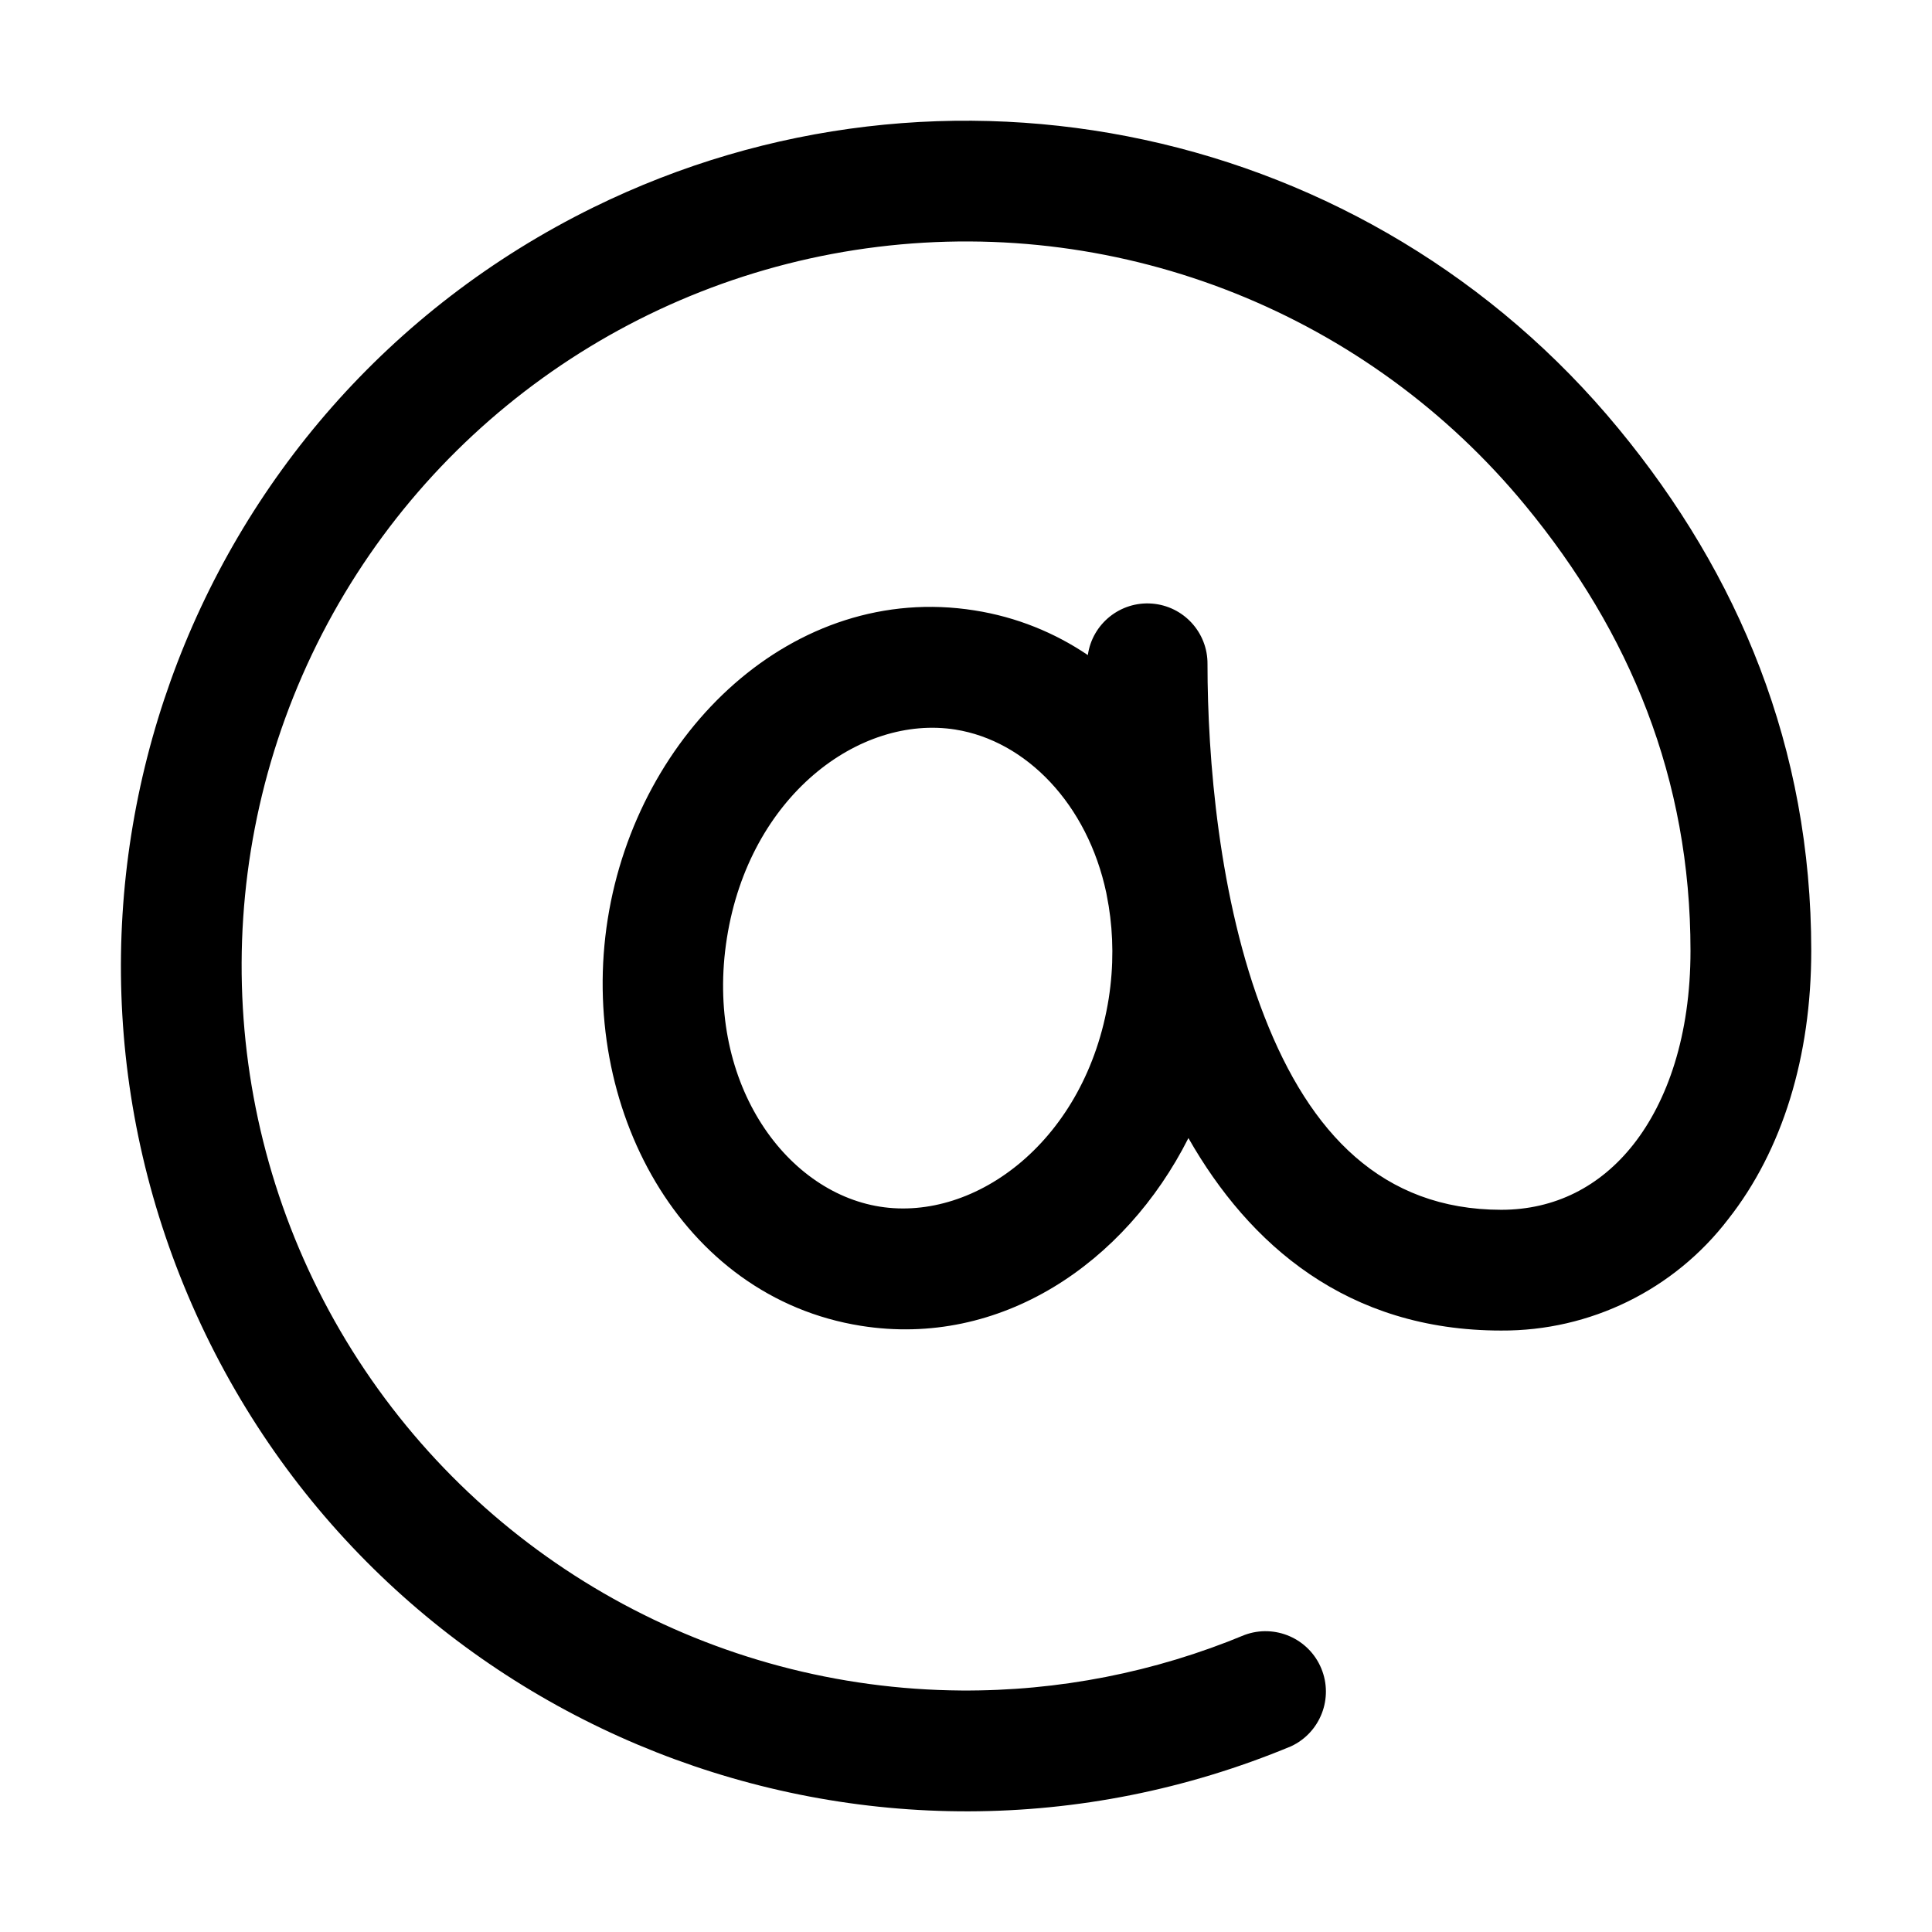
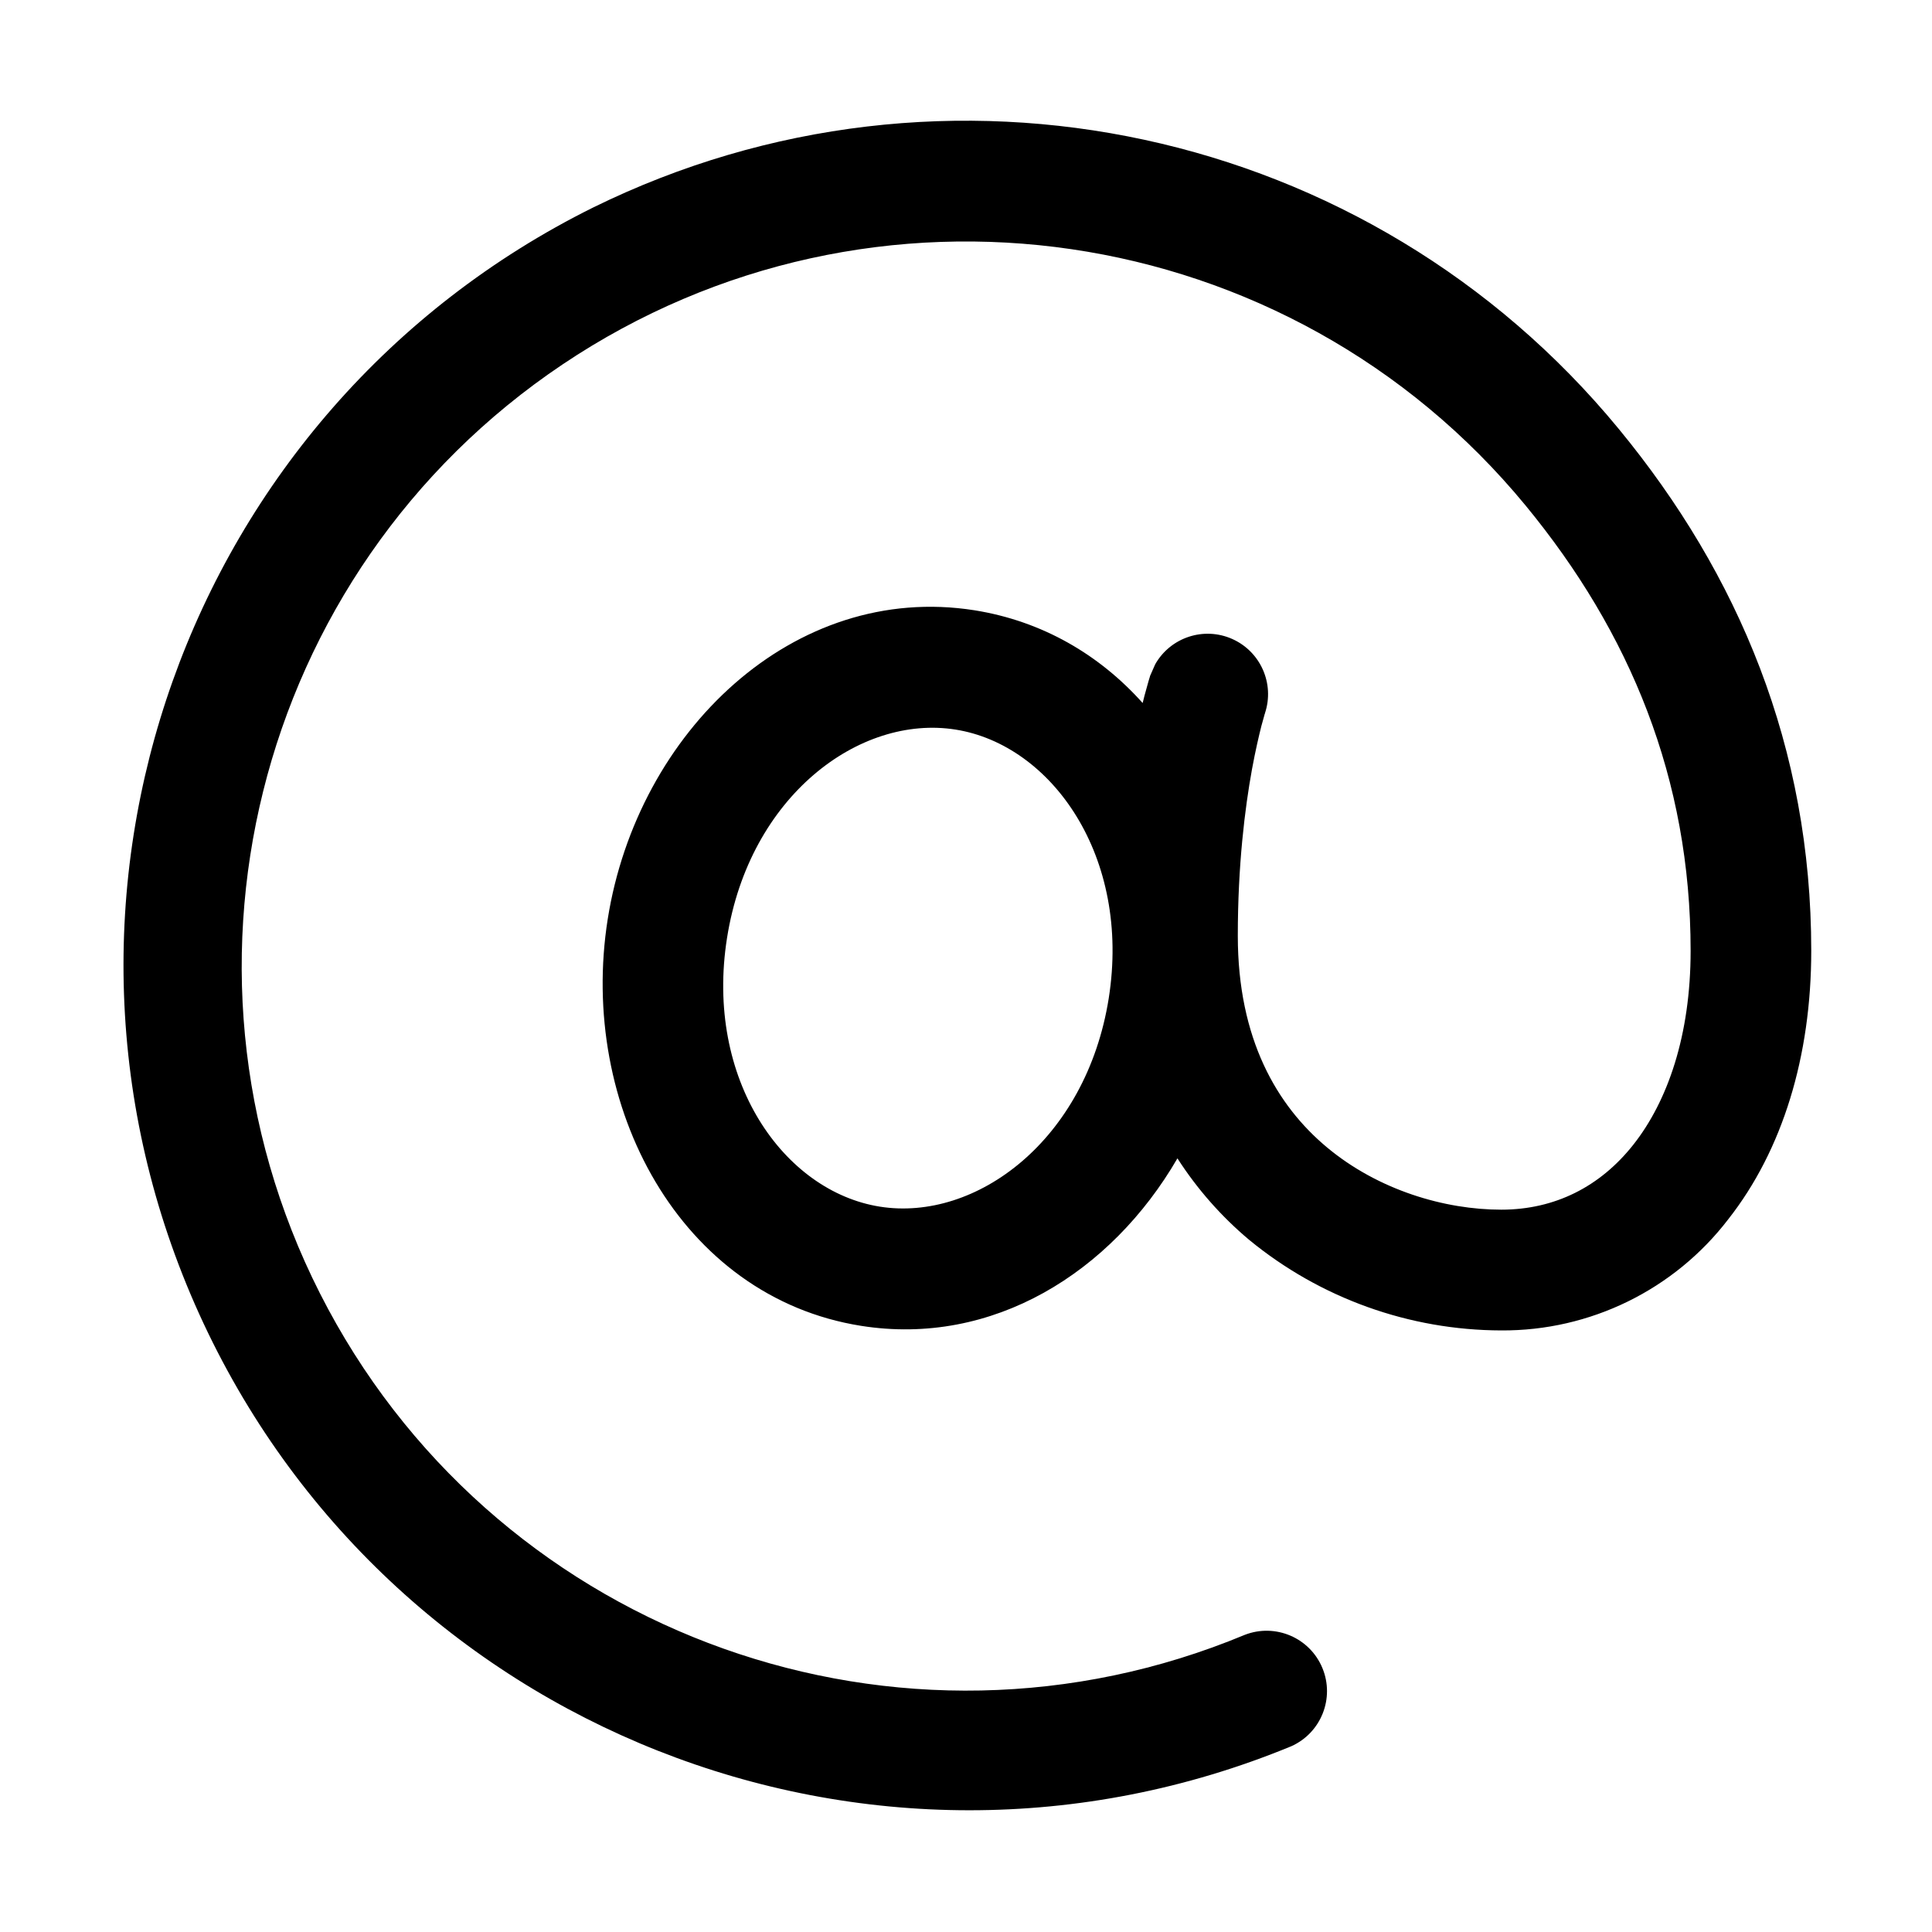
<svg xmlns="http://www.w3.org/2000/svg" width="16" height="16" fill="none" viewBox="0 0 16 16">
-   <path fill="currentColor" d="M4.913 1.718a7 7 0 0 1 8.492 1.833C14.4 4.759 15 6.19 15 7.874c0 .875-.238 1.652-.688 2.223a2.35 2.35 0 0 1-1.88.922c-1.277 0-2.088-.713-2.59-1.594-.525 1.04-1.558 1.738-2.711 1.555-1.495-.237-2.344-1.817-2.098-3.369S6.574 4.818 8.07 5.055c.35.055.665.185.939.37A.498.498 0 0 1 10 5.5c0 .767.092 1.95.472 2.92.376.965.975 1.598 1.96 1.599.444 0 .82-.192 1.095-.541.282-.358.473-.903.473-1.604 0-1.424-.501-2.636-1.367-3.687A6 6 0 0 0 2.583 5.42 6.002 6.002 0 0 0 7.96 14a6 6 0 0 0 2.347-.46.5.5 0 0 1 .385.922A7 7 0 0 1 4.913 1.718m3 4.324c-.796-.126-1.707.55-1.893 1.726-.186 1.174.472 2.099 1.267 2.225s1.708-.55 1.895-1.724c.042-.27.038-.527 0-.764l-.02-.11c-.156-.737-.665-1.26-1.25-1.353" />
+   <path fill="currentColor" d="M4.913 1.718a7 7 0 0 1 8.492 1.833C14.4 4.759 15 6.19 15 7.874c0 .875-.238 1.652-.687 2.223a2.35 2.35 0 0 1-1.881.921 3.3 3.3 0 0 1-2.087-.75 3 3 0 0 1-.594-.675c-.549.946-1.53 1.56-2.62 1.387-1.495-.237-2.344-1.817-2.098-3.369S6.574 4.818 8.07 5.054c.564.09 1.037.37 1.393.768l.015-.06.033-.119.01-.033.003-.01.001-.004v-.002h.001l.041-.093a.5.5 0 0 1 .909.405v.002q-.003.005-.006.019l-.024.086c-.02.08-.049.202-.078.36-.058.32-.117.79-.117 1.377 0 .856.325 1.406.736 1.75.428.358.98.518 1.446.518.444 0 .82-.191 1.095-.54.282-.358.473-.903.473-1.604 0-1.425-.501-2.636-1.367-3.688a6 6 0 1 0-2.325 9.353.5.5 0 0 1 .384.923 7.001 7.001 0 0 1-5.78-12.744m3 4.324c-.795-.126-1.706.55-1.892 1.725s.47 2.1 1.266 2.226 1.708-.55 1.895-1.725c.186-1.175-.473-2.1-1.269-2.226" />
</svg>
